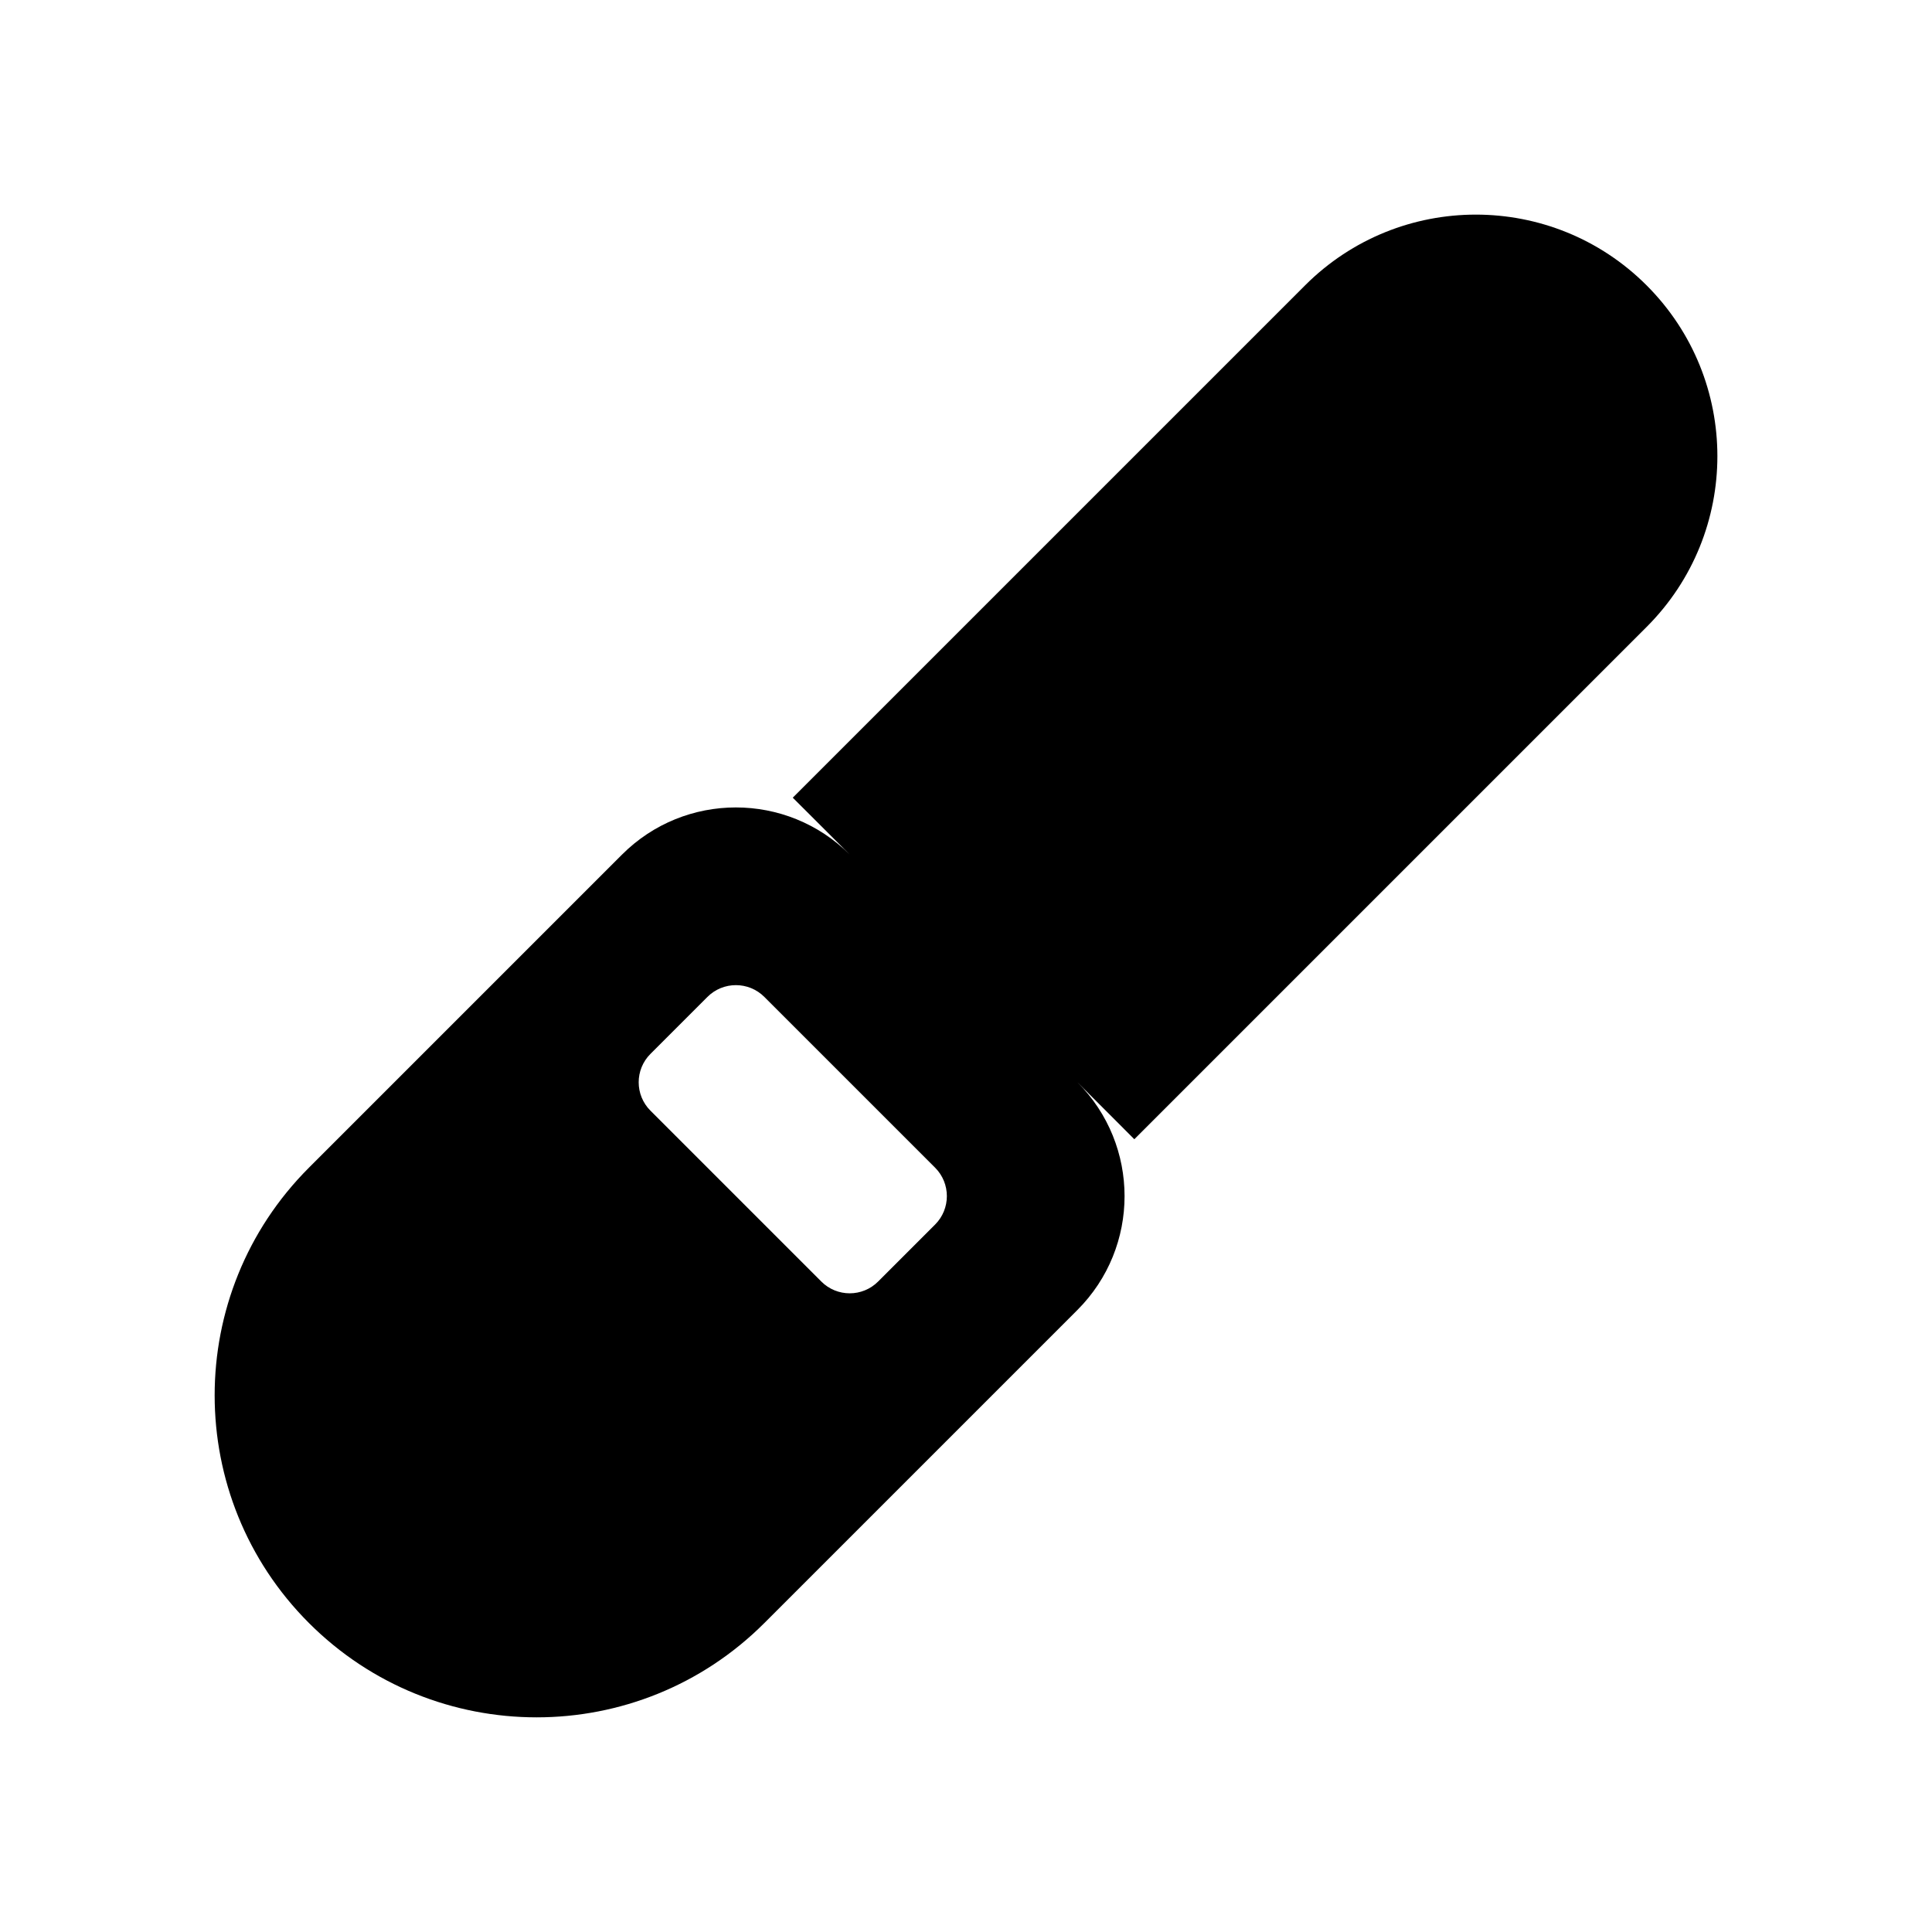
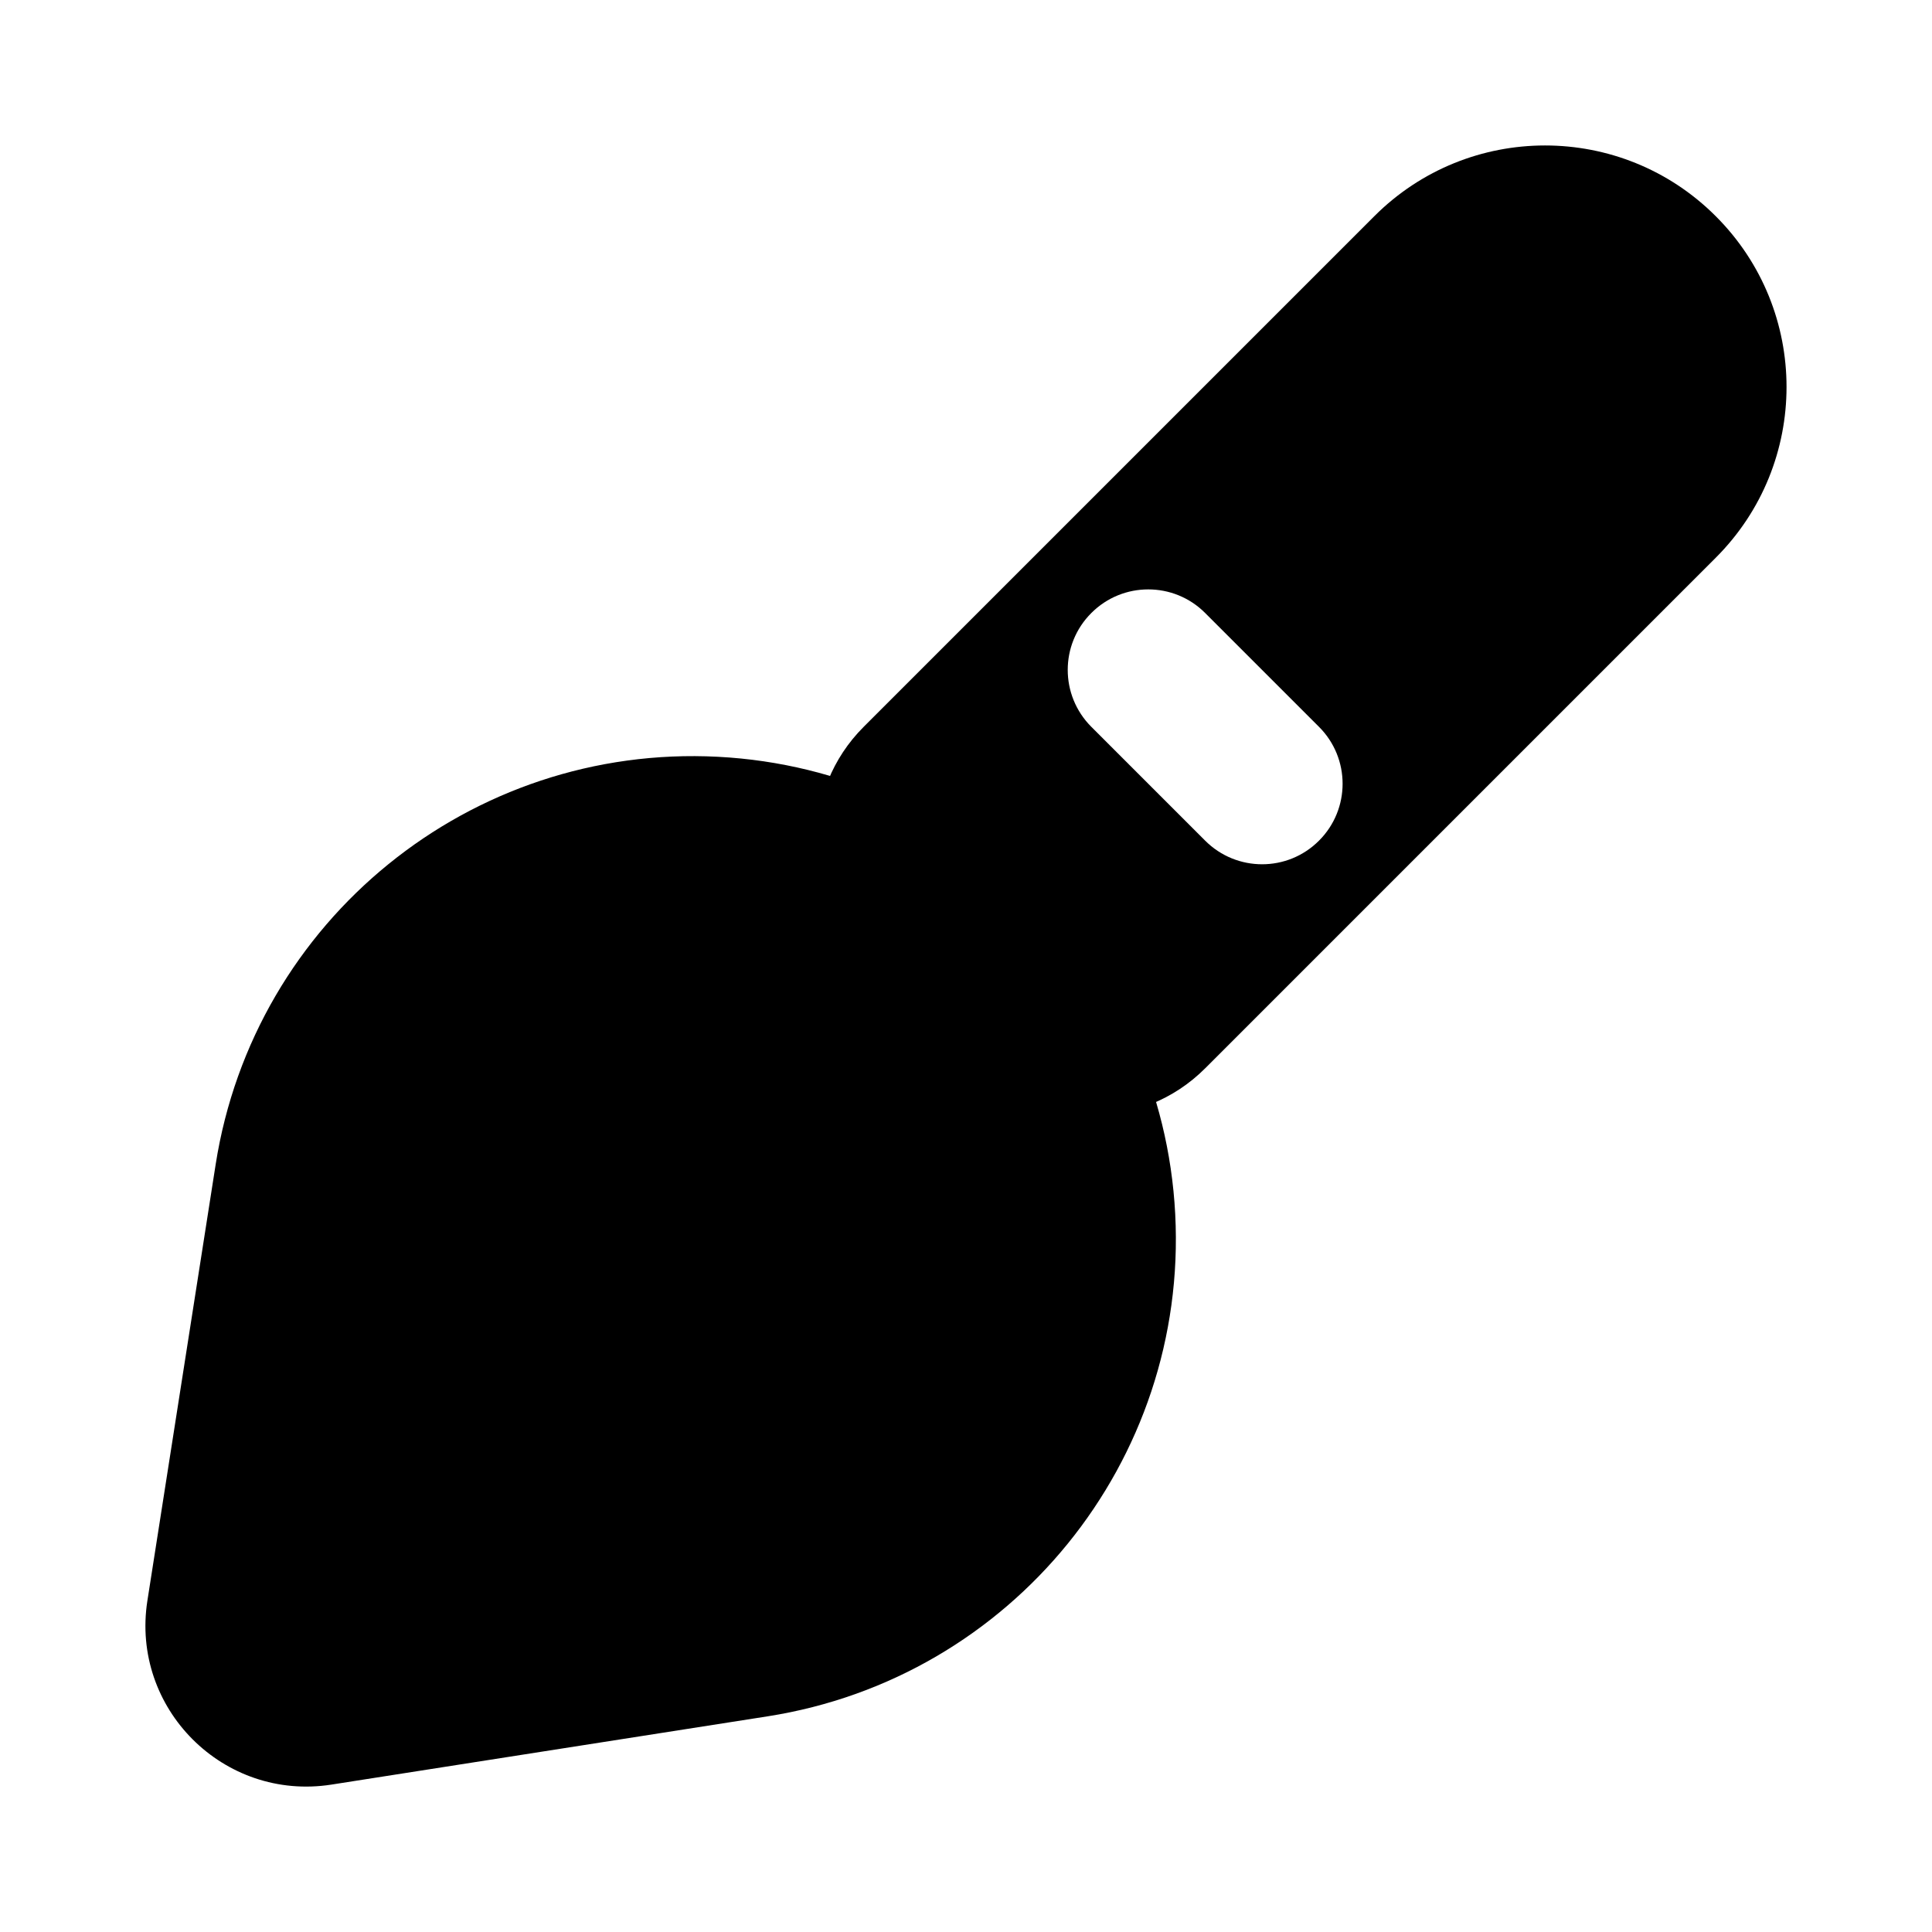
<svg xmlns="http://www.w3.org/2000/svg" width="24" height="24" viewBox="0 0 24 24" fill="none">
-   <path fill-rule="evenodd" clip-rule="evenodd" d="M20.455 3.545C21.627 4.717 21.627 6.616 20.455 7.788L14.091 14.152L13.384 13.444C14.165 14.226 14.165 15.492 13.384 16.273L9.495 20.162C7.933 21.724 5.4 21.724 3.838 20.162C2.276 18.6 2.276 16.067 3.838 14.505L7.727 10.616C8.508 9.835 9.774 9.835 10.556 10.616L9.848 9.909L16.212 3.545C17.384 2.373 19.283 2.373 20.455 3.545ZM9.495 12.384L11.616 14.505C11.811 14.7 11.811 15.017 11.616 15.212L10.909 15.919C10.714 16.115 10.397 16.115 10.202 15.919L8.081 13.798C7.885 13.603 7.885 13.286 8.081 13.091L8.788 12.384C8.983 12.189 9.3 12.189 9.495 12.384Z" fill="black" />
+   <path d="M1.831 19.884L2.679 14.465C3.155 11.428 5.848 9.242 8.918 9.401C11.987 9.56 14.44 12.013 14.599 15.082C14.758 18.152 12.572 20.845 9.535 21.321L4.117 22.169C2.777 22.378 1.622 21.223 1.831 19.884Z" fill="black" />
+   <path fill-rule="evenodd" clip-rule="evenodd" d="M10.729 9.029L17.072 2.686C18.243 1.514 20.143 1.514 21.314 2.686C22.486 3.857 22.486 5.757 21.314 6.928L14.971 13.271C14.19 14.053 12.924 14.053 12.143 13.271L10.729 11.857C9.947 11.076 9.947 9.81 10.729 9.029ZM14.971 7.615L16.385 9.029C16.776 9.419 16.776 10.053 16.385 10.443C15.995 10.834 15.362 10.834 14.971 10.443L14.971 10.443L13.557 9.029C13.166 8.638 13.166 8.005 13.557 7.615C13.947 7.224 14.581 7.224 14.971 7.615Z" fill="black" />
</svg>
